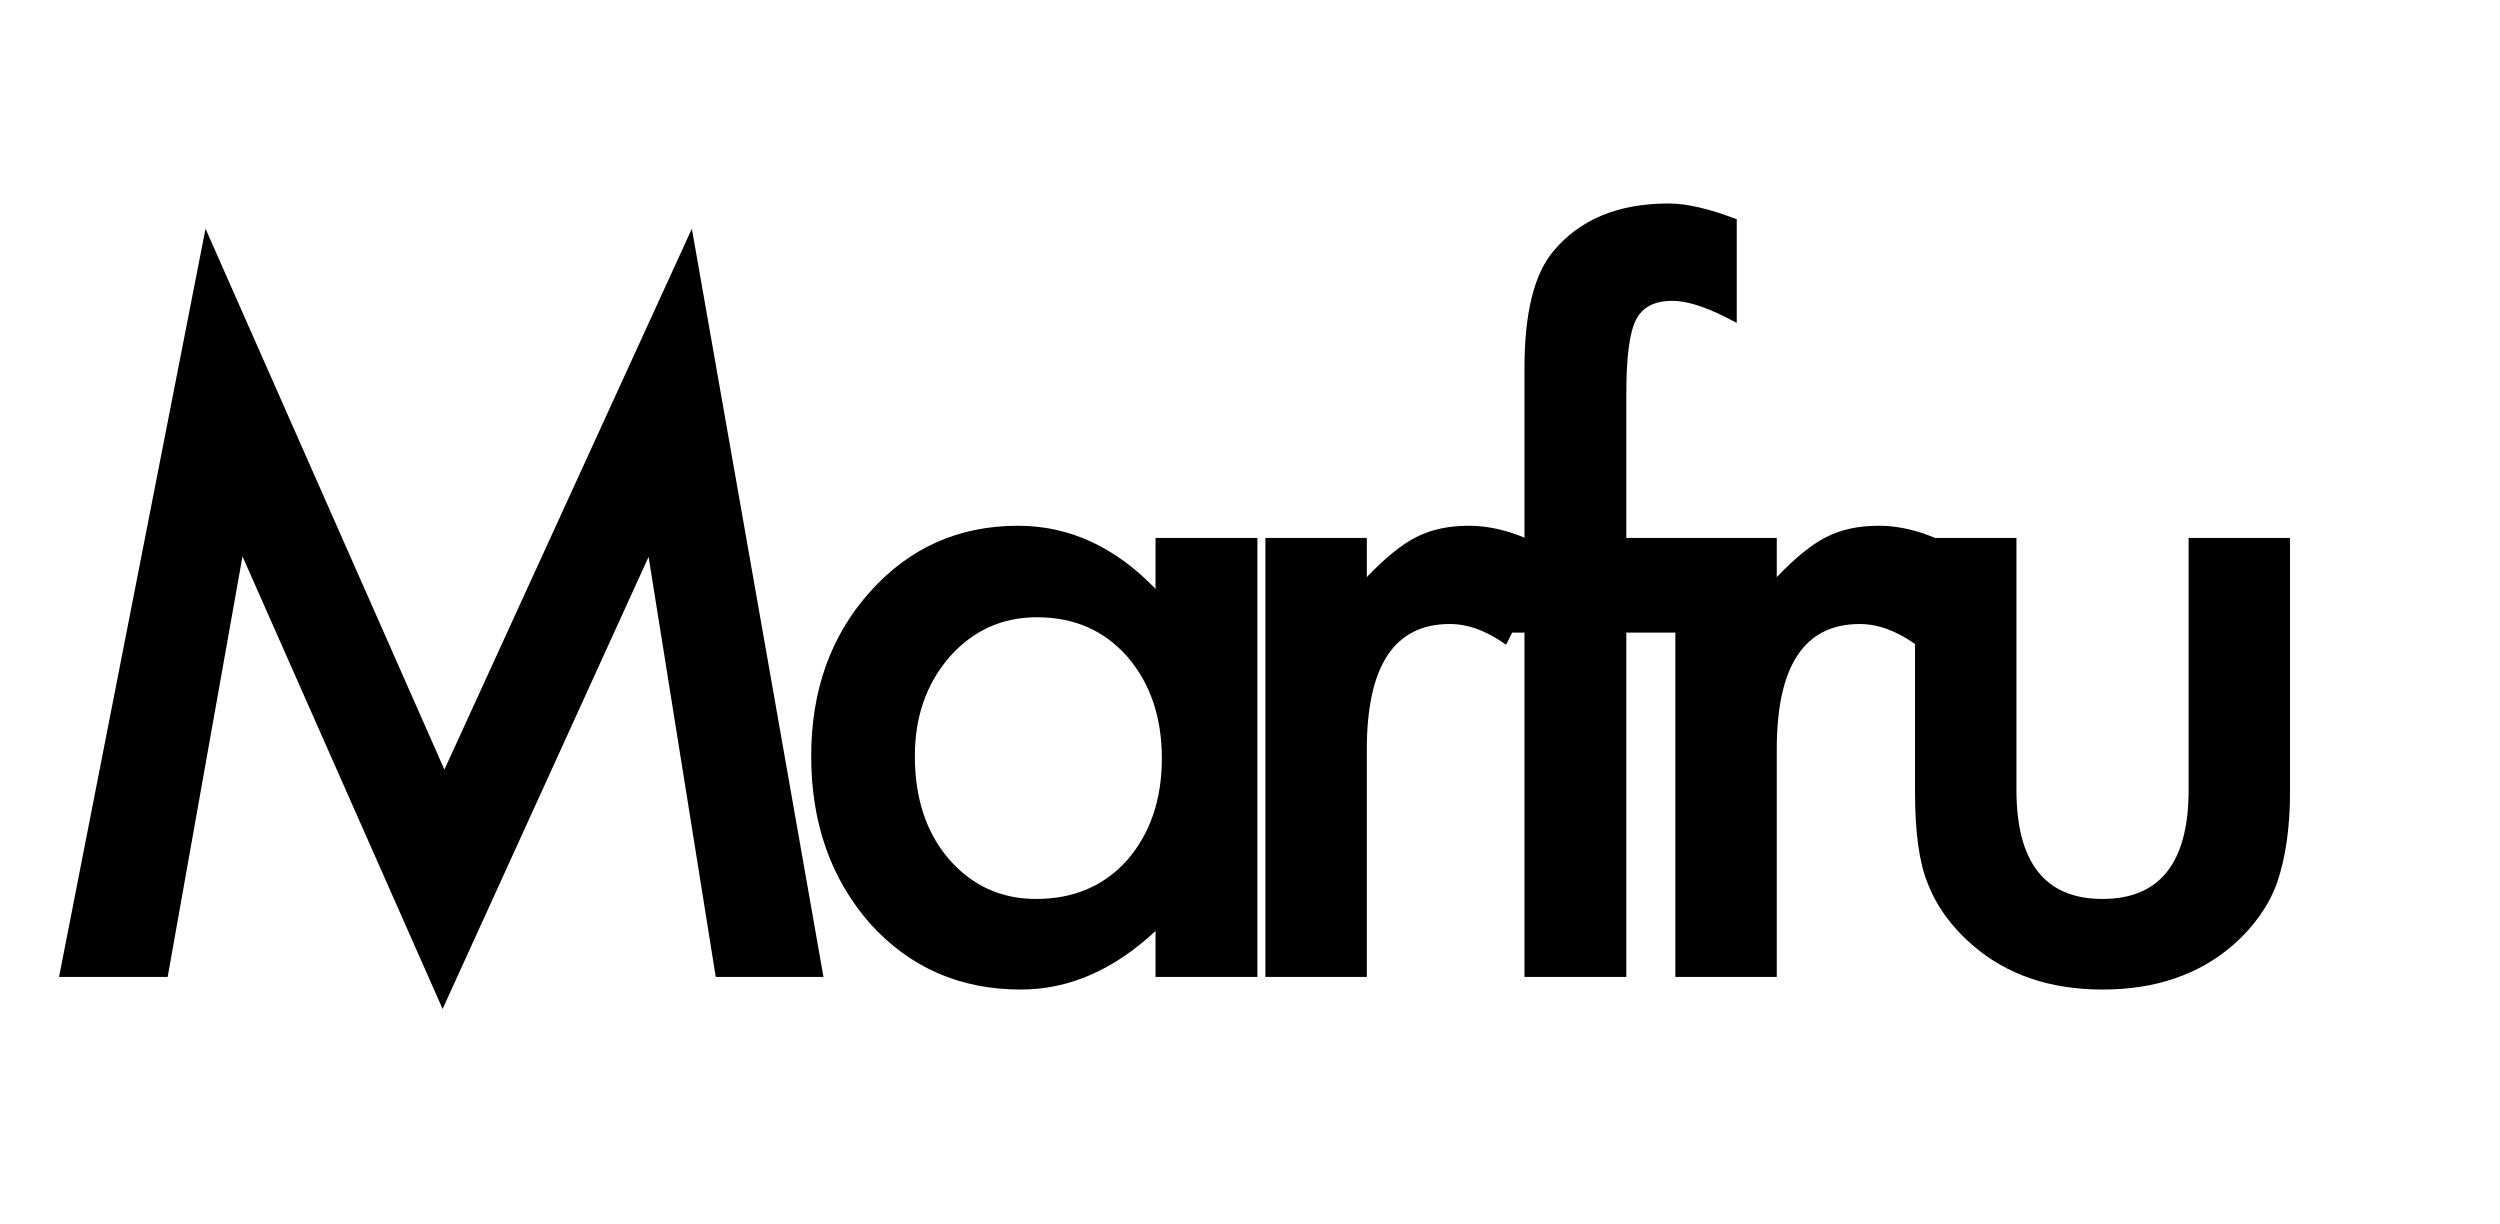
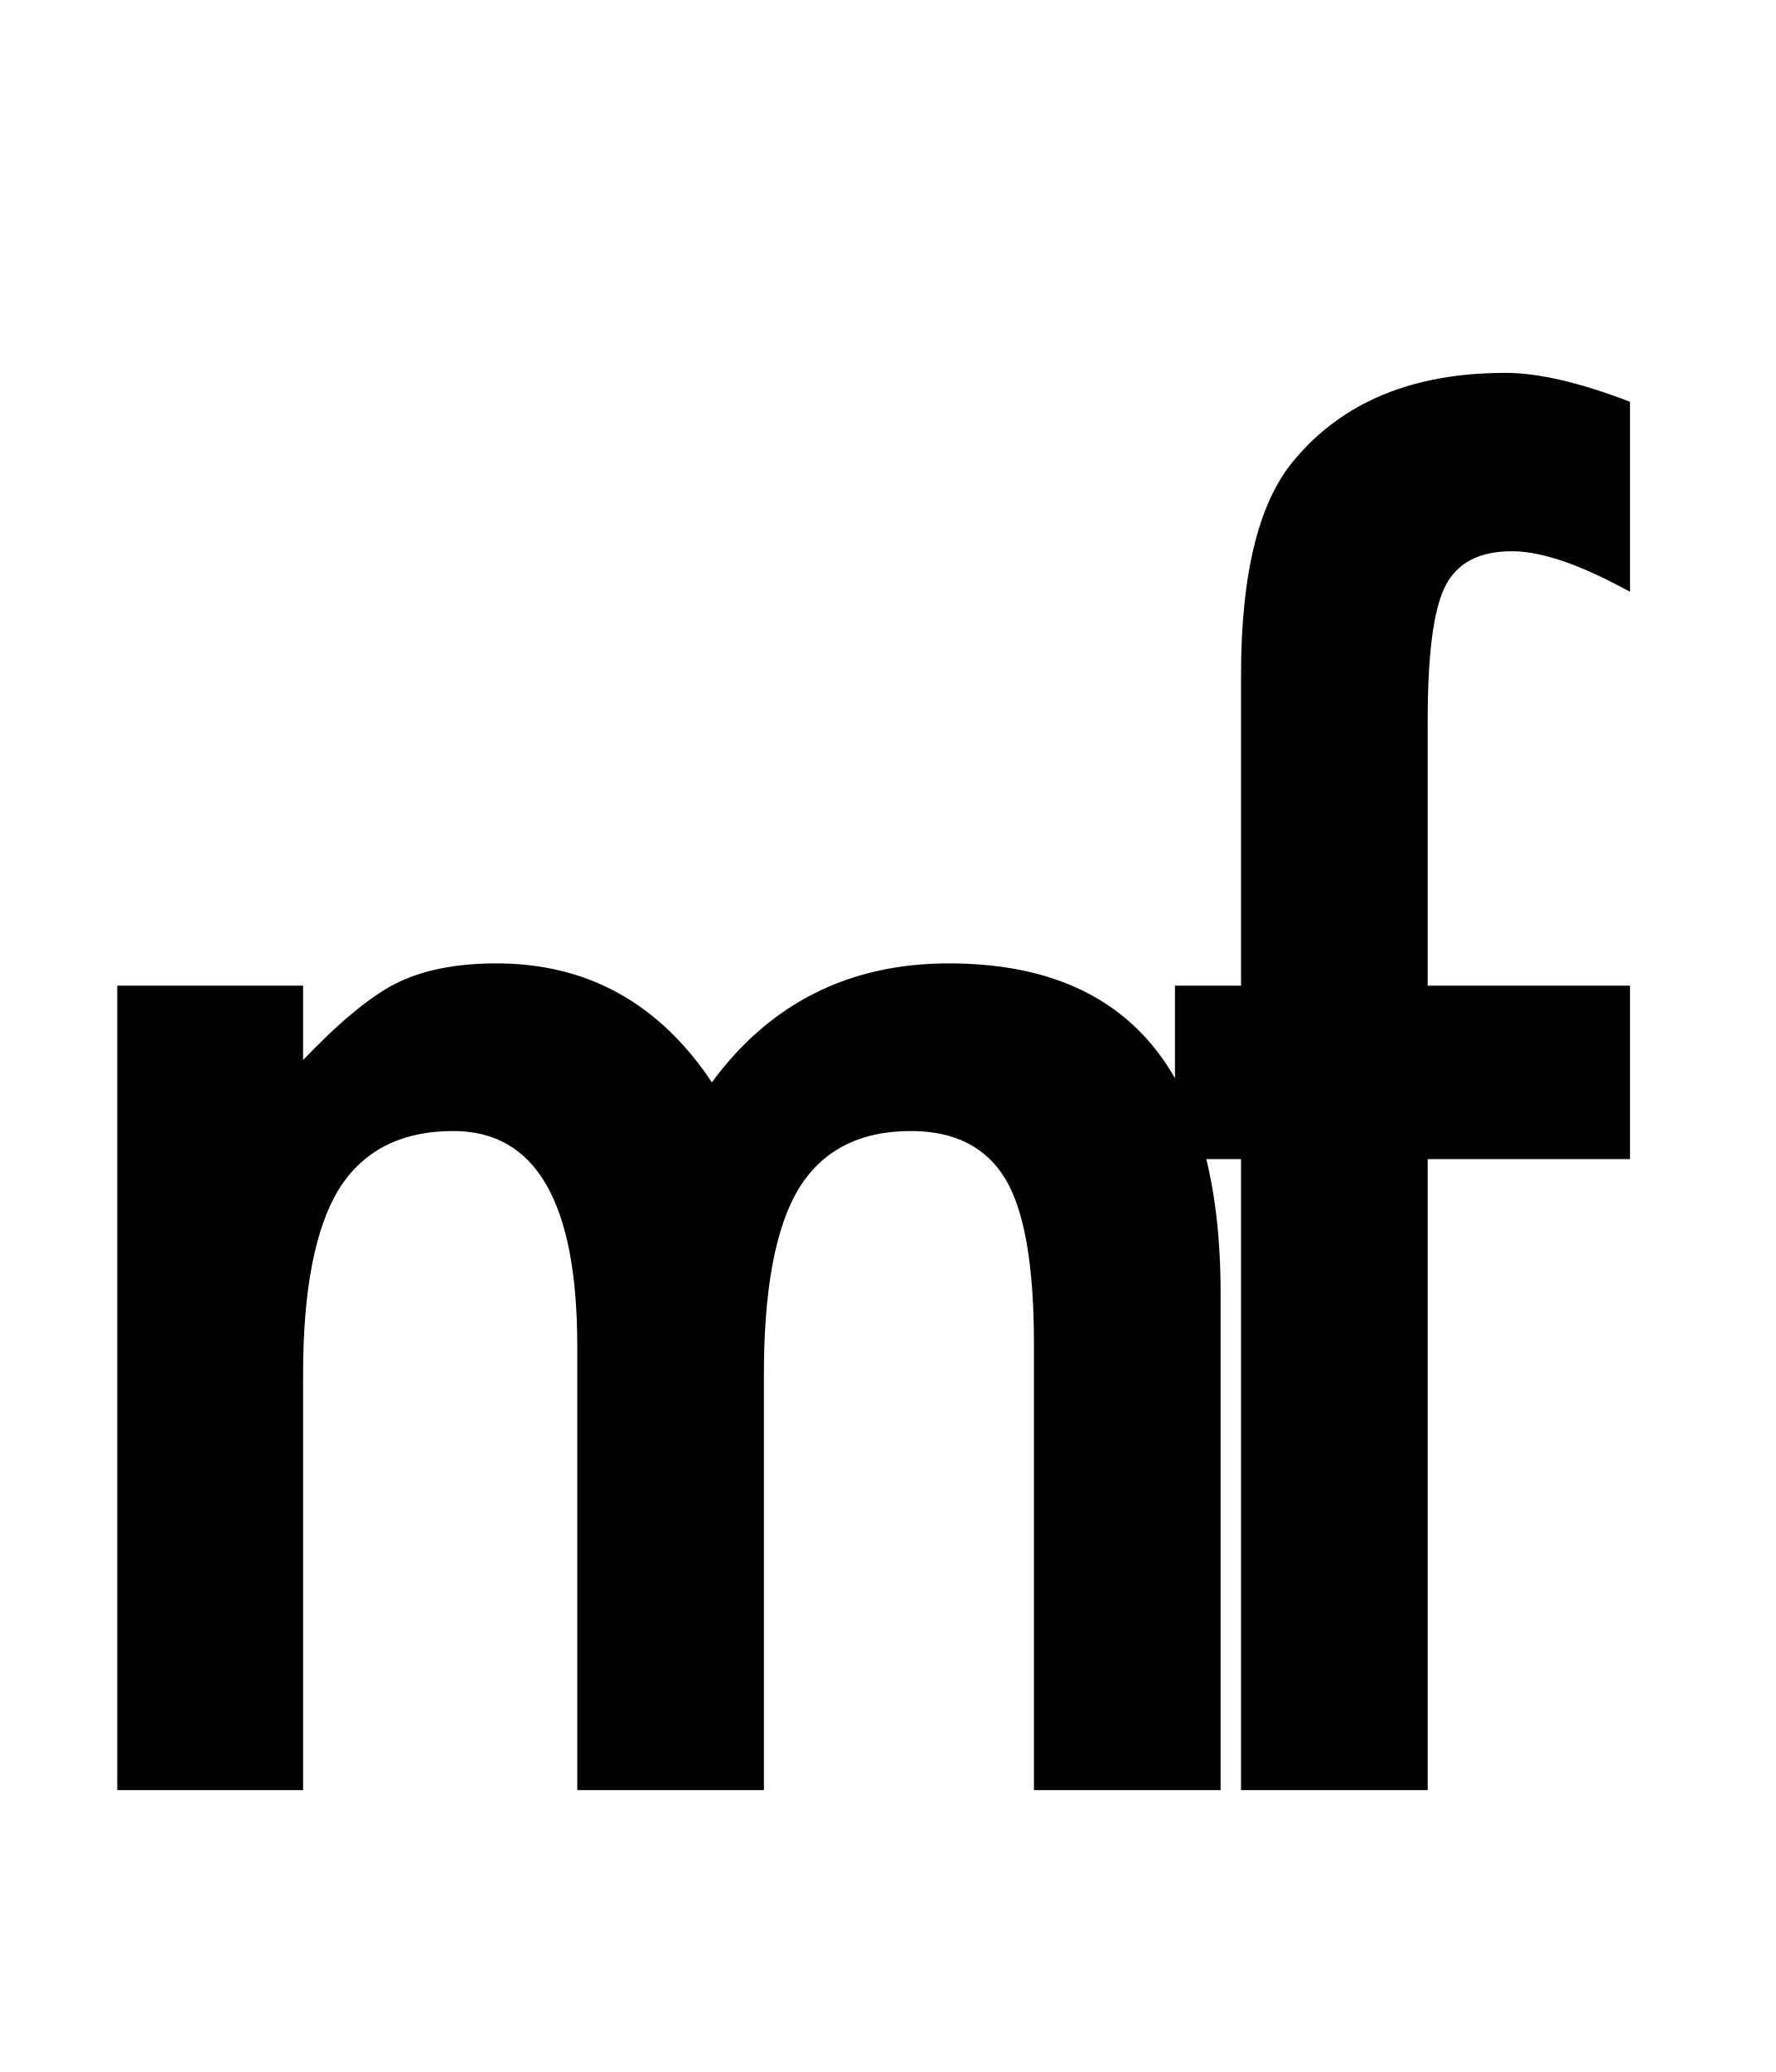
- <svg xmlns="http://www.w3.org/2000/svg" width="325" height="159" viewBox="0 0 325 159" fill="none">
-   <path d="M7.676 127L26.719 29.734L57.773 100.047L89.941 29.734L107.051 127H93.047L84.316 72.391L57.539 131.16L31.523 72.332L21.797 127H7.676ZM150.22 69.93H163.463V127H150.22V121.023C144.791 126.102 138.951 128.641 132.701 128.641C124.81 128.641 118.287 125.789 113.13 120.086C108.013 114.266 105.455 107 105.455 98.289C105.455 89.734 108.013 82.606 113.13 76.902C118.248 71.199 124.654 68.348 132.349 68.348C138.99 68.348 144.947 71.082 150.22 76.551V69.93ZM118.931 98.289C118.931 103.758 120.396 108.211 123.326 111.648C126.334 115.125 130.123 116.863 134.693 116.863C139.576 116.863 143.521 115.184 146.529 111.824C149.537 108.348 151.041 103.934 151.041 98.582C151.041 93.231 149.537 88.816 146.529 85.34C143.521 81.941 139.615 80.242 134.81 80.242C130.279 80.242 126.49 81.961 123.443 85.398C120.435 88.875 118.931 93.172 118.931 98.289ZM164.503 69.93H177.687V75.027C180.109 72.488 182.257 70.75 184.132 69.812C186.046 68.836 188.312 68.348 190.929 68.348C194.405 68.348 198.038 69.481 201.827 71.746L195.792 83.816C193.292 82.019 190.851 81.121 188.468 81.121C181.28 81.121 177.687 86.551 177.687 97.41V127H164.503V69.93ZM211.423 82.234V127H198.18V82.234H193.493V69.93H198.18V47.898C198.18 40.711 199.43 35.633 201.93 32.664C205.368 28.523 210.368 26.453 216.93 26.453C219.274 26.453 222.223 27.137 225.778 28.504V41.98L224.43 41.277C221.579 39.832 219.235 39.109 217.399 39.109C215.055 39.109 213.473 39.949 212.653 41.629C211.833 43.27 211.423 46.434 211.423 51.121V69.93H225.778V82.234H211.423ZM217.795 69.93H230.979V75.027C233.401 72.488 235.549 70.75 237.424 69.812C239.338 68.836 241.604 68.348 244.221 68.348C247.698 68.348 251.33 69.481 255.12 71.746L249.084 83.816C246.584 82.019 244.143 81.121 241.76 81.121C234.573 81.121 230.979 86.551 230.979 97.41V127H217.795V69.93ZM262.137 69.93V102.684C262.137 112.137 265.867 116.863 273.328 116.863C280.789 116.863 284.52 112.137 284.52 102.684V69.93H297.703V102.977C297.703 107.547 297.137 111.492 296.004 114.812C294.91 117.781 293.016 120.457 290.32 122.84C285.867 126.707 280.203 128.641 273.328 128.641C266.492 128.641 260.848 126.707 256.395 122.84C253.66 120.457 251.727 117.781 250.594 114.812C249.5 112.156 248.953 108.211 248.953 102.977V69.93H262.137Z" fill="black" />
+ <svg xmlns="http://www.w3.org/2000/svg" width="126" height="147" viewBox="0 0 126 147" fill="none">
+   <path d="M8.32 69.93H21.504V75.203C24.043 72.547 26.211 70.75 28.008 69.812C29.922 68.836 32.324 68.348 35.215 68.348C41.66 68.348 46.758 71.16 50.508 76.785C54.648 71.16 60.254 68.348 67.324 68.348C80.176 68.348 86.602 76.141 86.602 91.727V127H73.359V95.301C73.359 89.832 72.695 85.965 71.367 83.699C70 81.394 67.754 80.242 64.629 80.242C60.996 80.242 58.34 81.609 56.66 84.344C55.02 87.078 54.199 91.473 54.199 97.527V127H40.957V95.477C40.957 85.32 38.027 80.242 32.168 80.242C28.457 80.242 25.742 81.629 24.023 84.402C22.344 87.176 21.504 91.551 21.504 97.527V127H8.32V69.93ZM101.295 82.234V127H88.052V82.234H83.365V69.93H88.052V47.898C88.052 40.711 89.302 35.633 91.802 32.664C95.24 28.523 100.24 26.453 106.802 26.453C109.146 26.453 112.095 27.137 115.65 28.504V41.98L114.302 41.277C111.451 39.832 109.107 39.109 107.271 39.109C104.927 39.109 103.345 39.949 102.525 41.629C101.705 43.27 101.295 46.434 101.295 51.121V69.93H115.65V82.234H101.295Z" fill="black" />
</svg>
